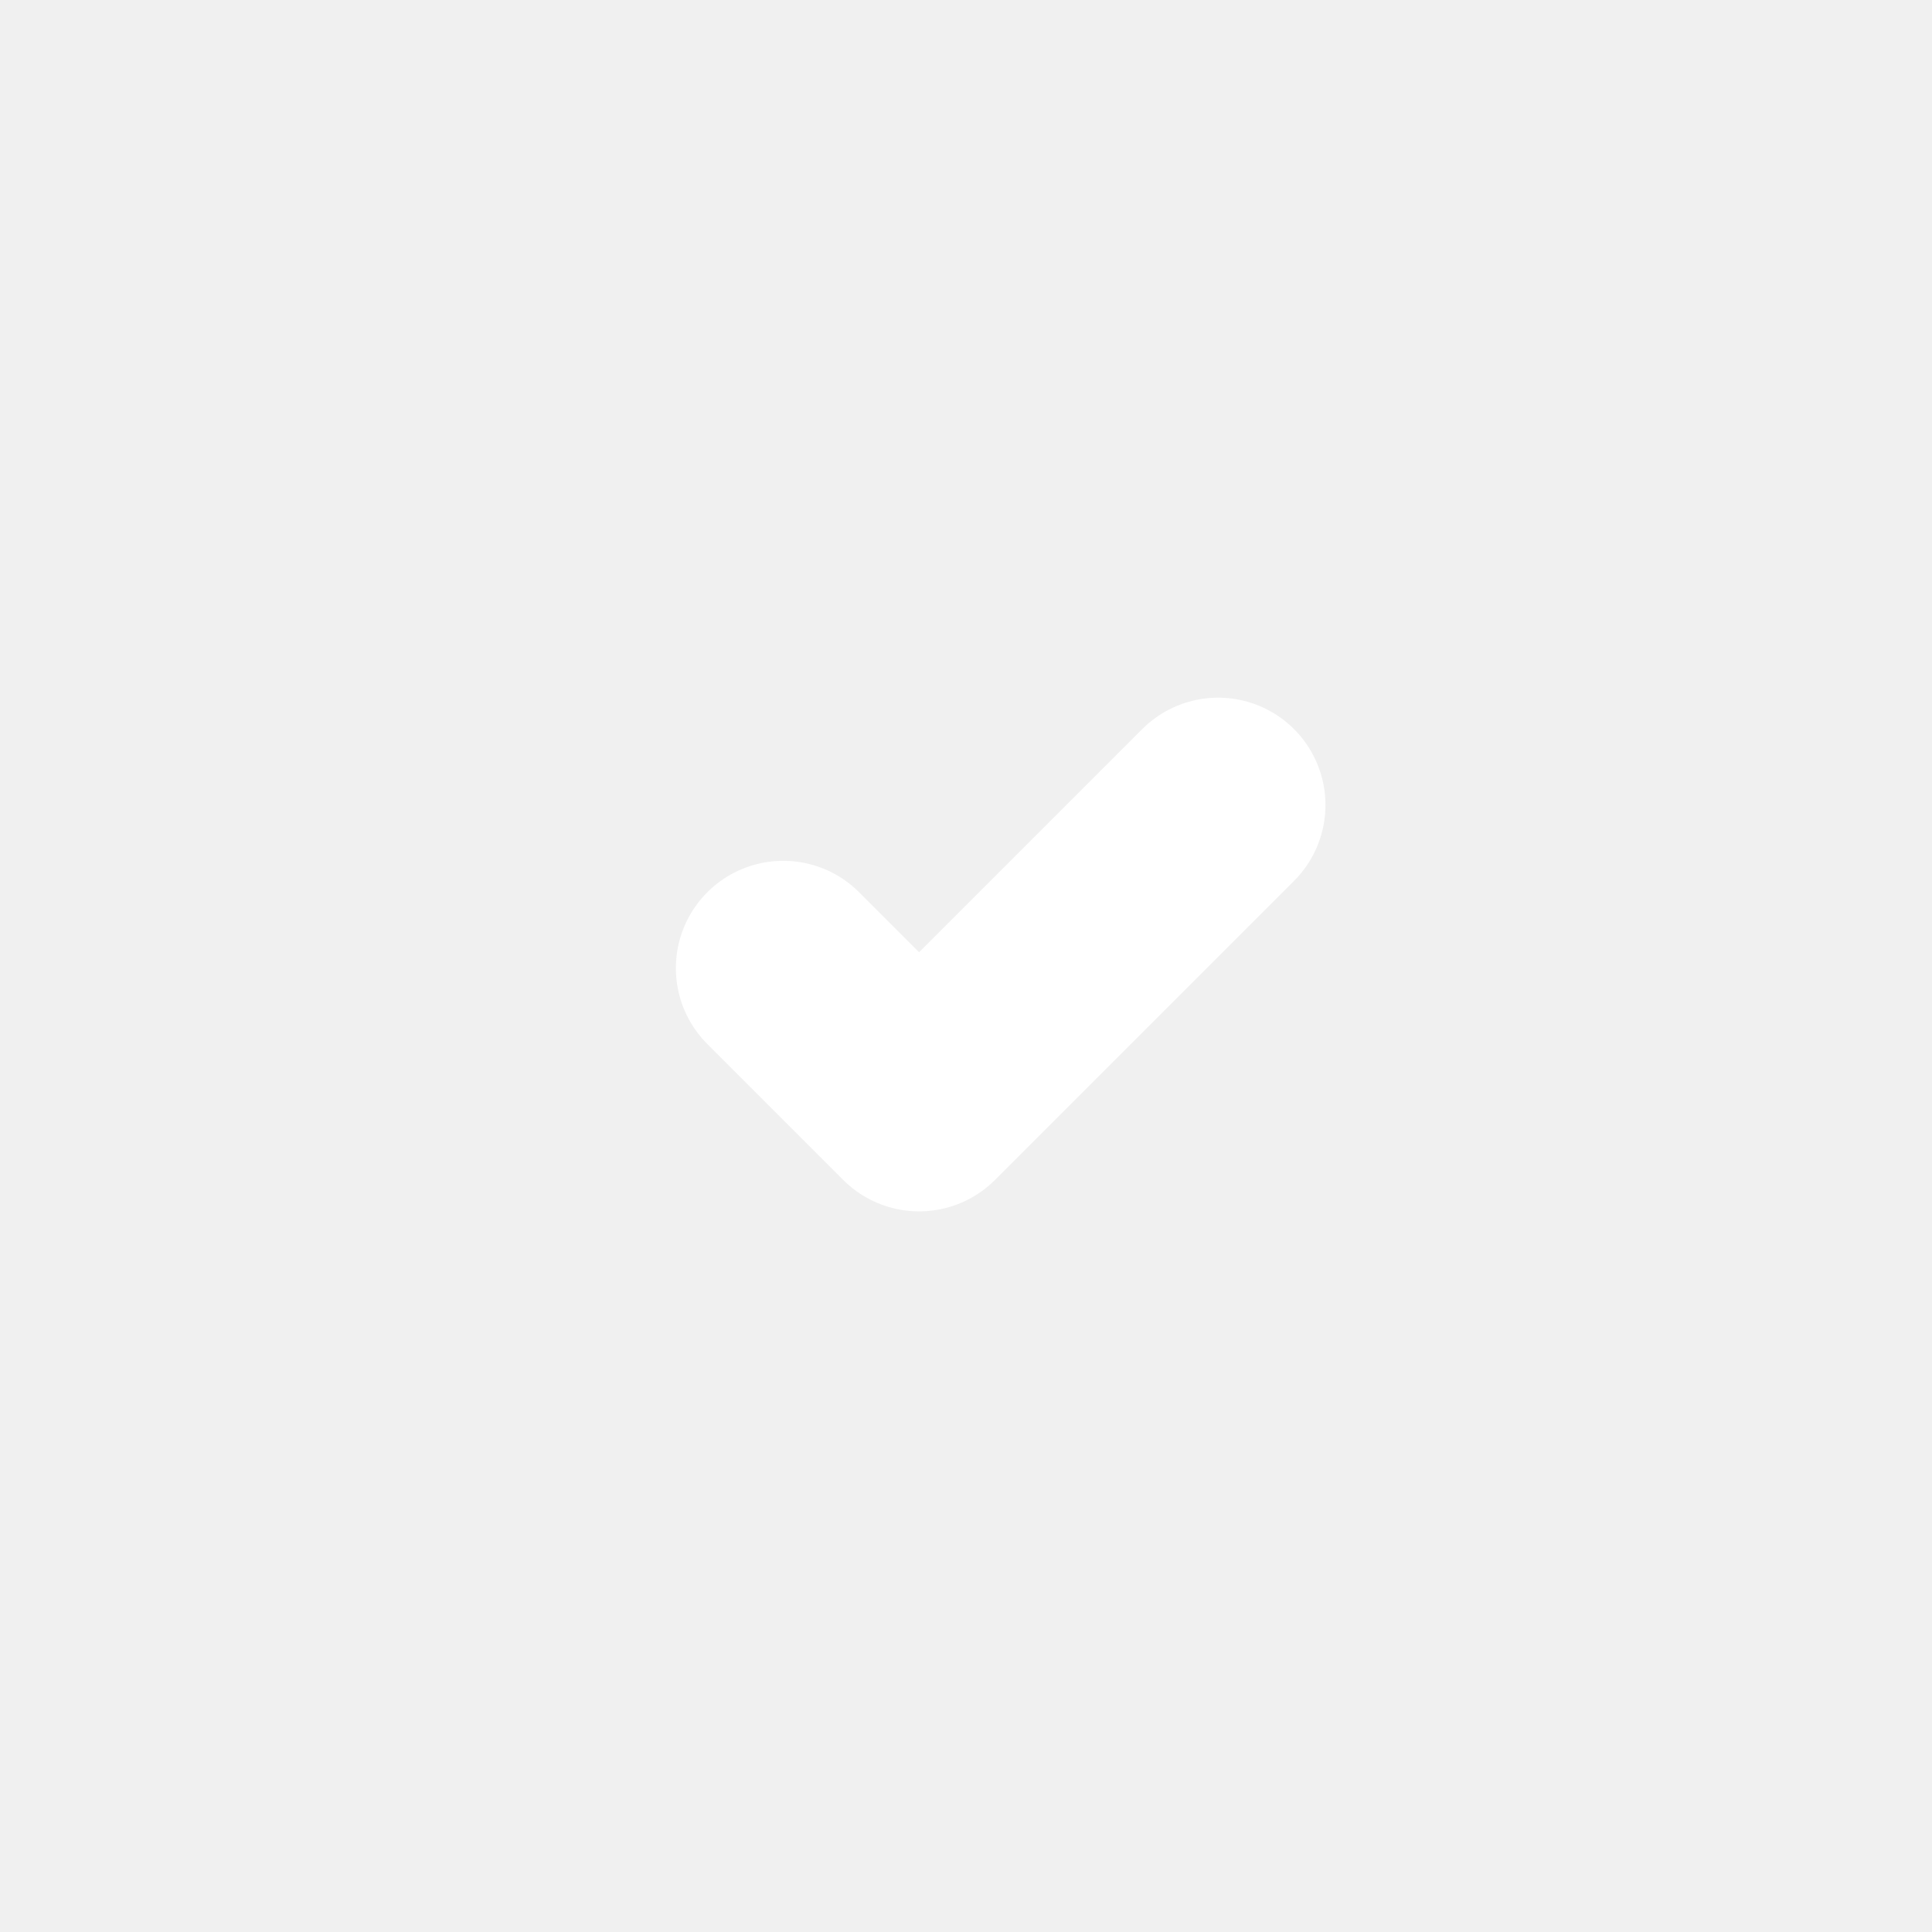
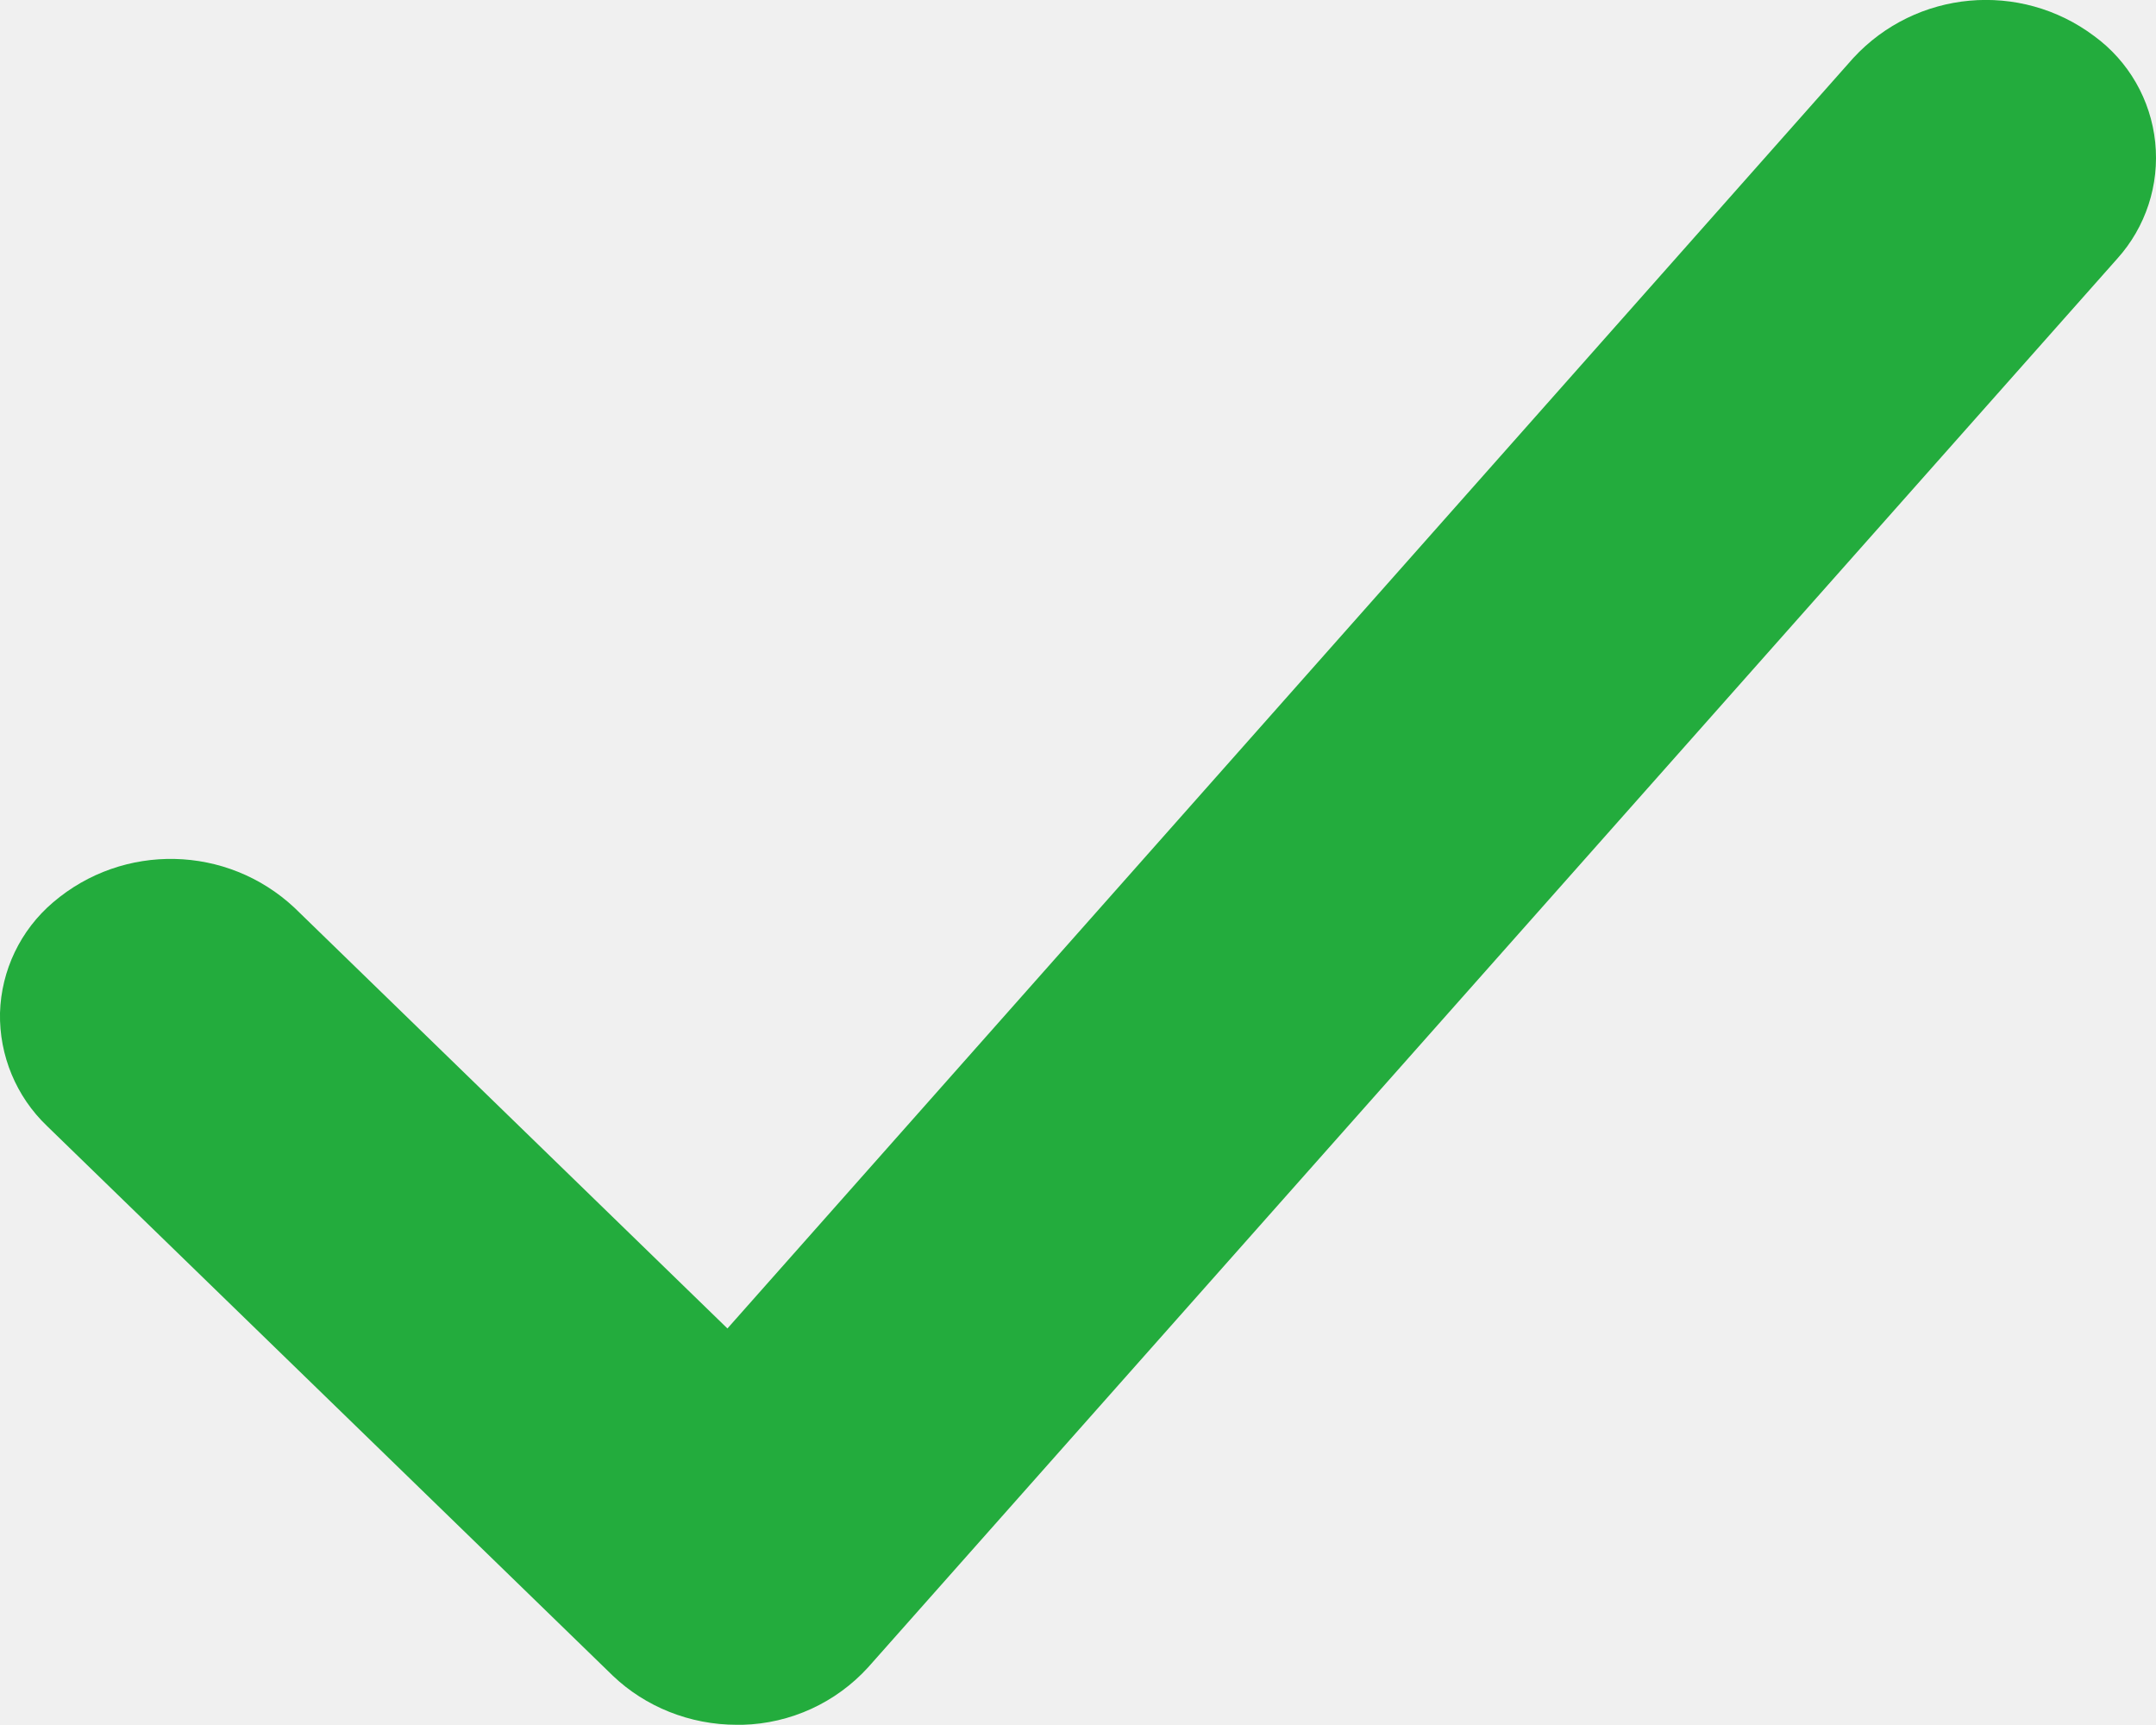
- <svg xmlns="http://www.w3.org/2000/svg" width="18" height="18">
-   <defs>
-     <clipPath id="a">
-       <path fill="#fff" d="M559.254 916.909h18v18h-18z" />
-     </clipPath>
-   </defs>
-   <g clip-path="url(#a)" transform="translate(-559.254 -916.909)">
-     <path fill="none" stroke="#fff" stroke-linecap="round" stroke-linejoin="round" stroke-width="2" d="m570.603 924.409-2.786 2.786-1.266-1.266" />
-   </g>
+ <svg xmlns="http://www.w3.org/2000/svg" width="10" height="8" fill="none">
+   <path fill="#23ac3d" d="M9.713.167a.837.837 0 0 0-1.117.102L3.374 6.161 1.366 4.21a.84.84 0 0 0-1.12-.025.7.7 0 0 0-.246.513.706.706 0 0 0 .218.524l2.625 2.55c.15.143.356.227.574.227h.028a.816.816 0 0 0 .582-.267L9.82 1.2A.699.699 0 0 0 9.713.167Z" />
</svg>
